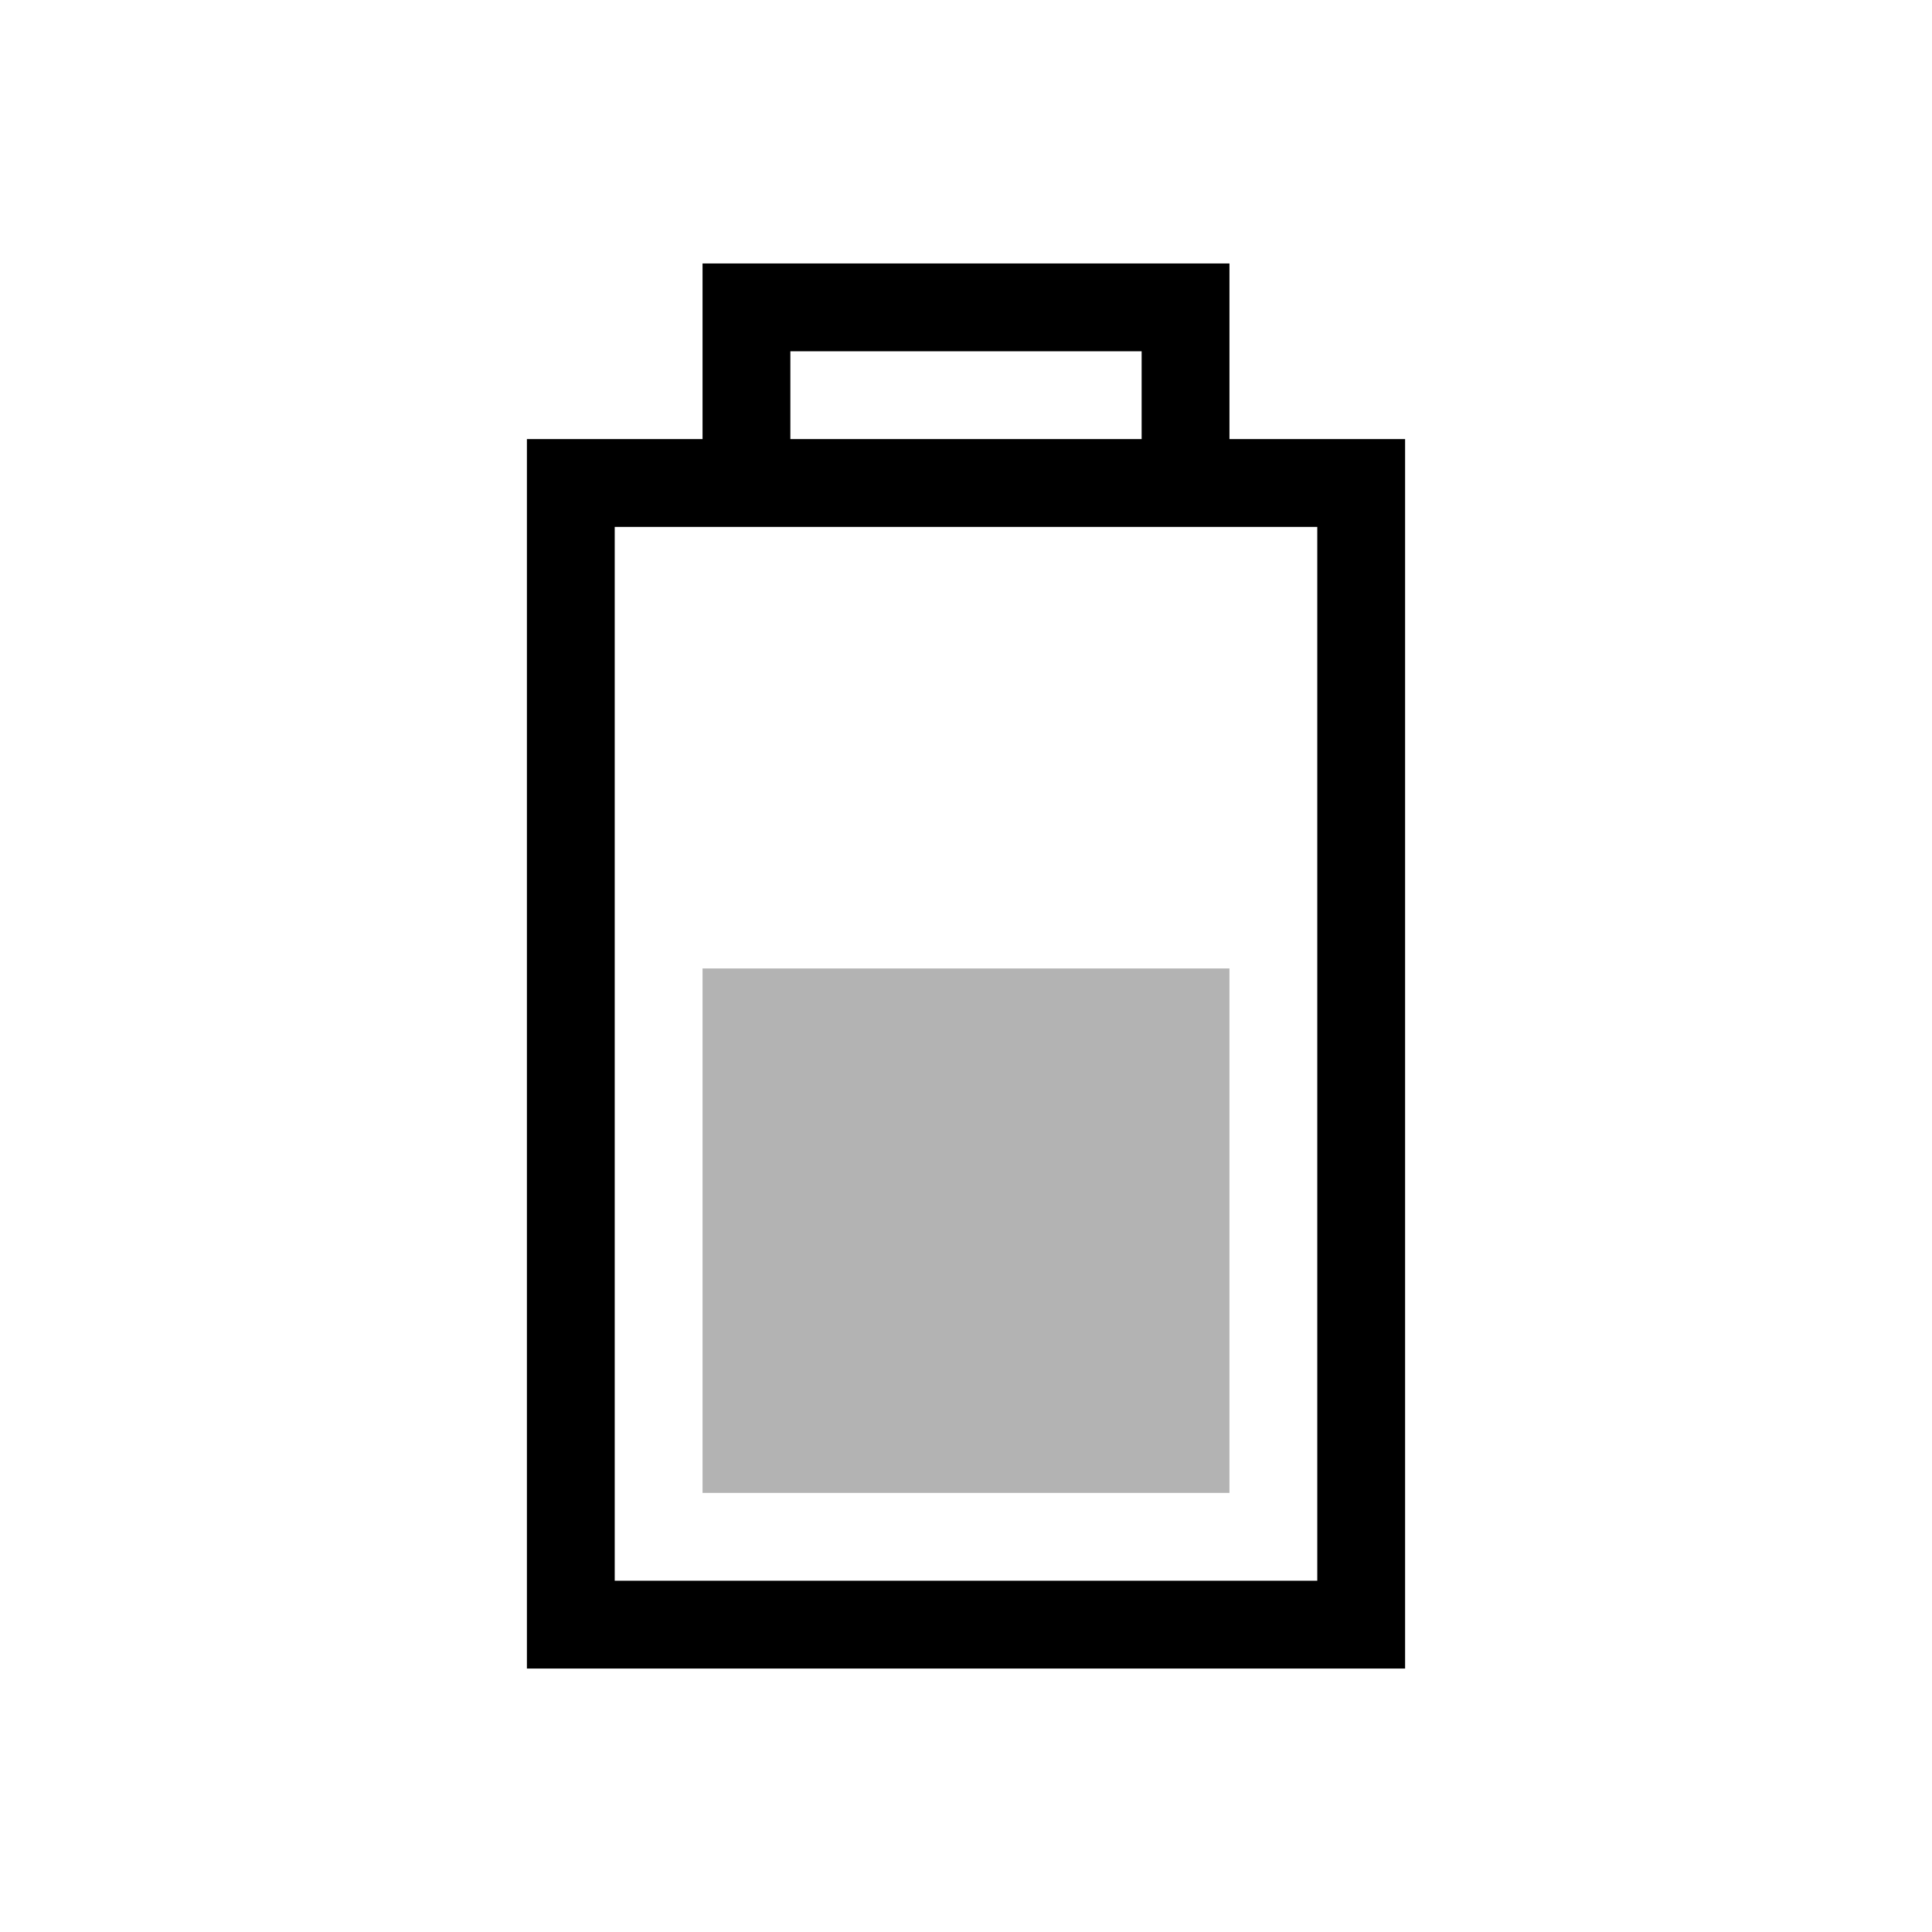
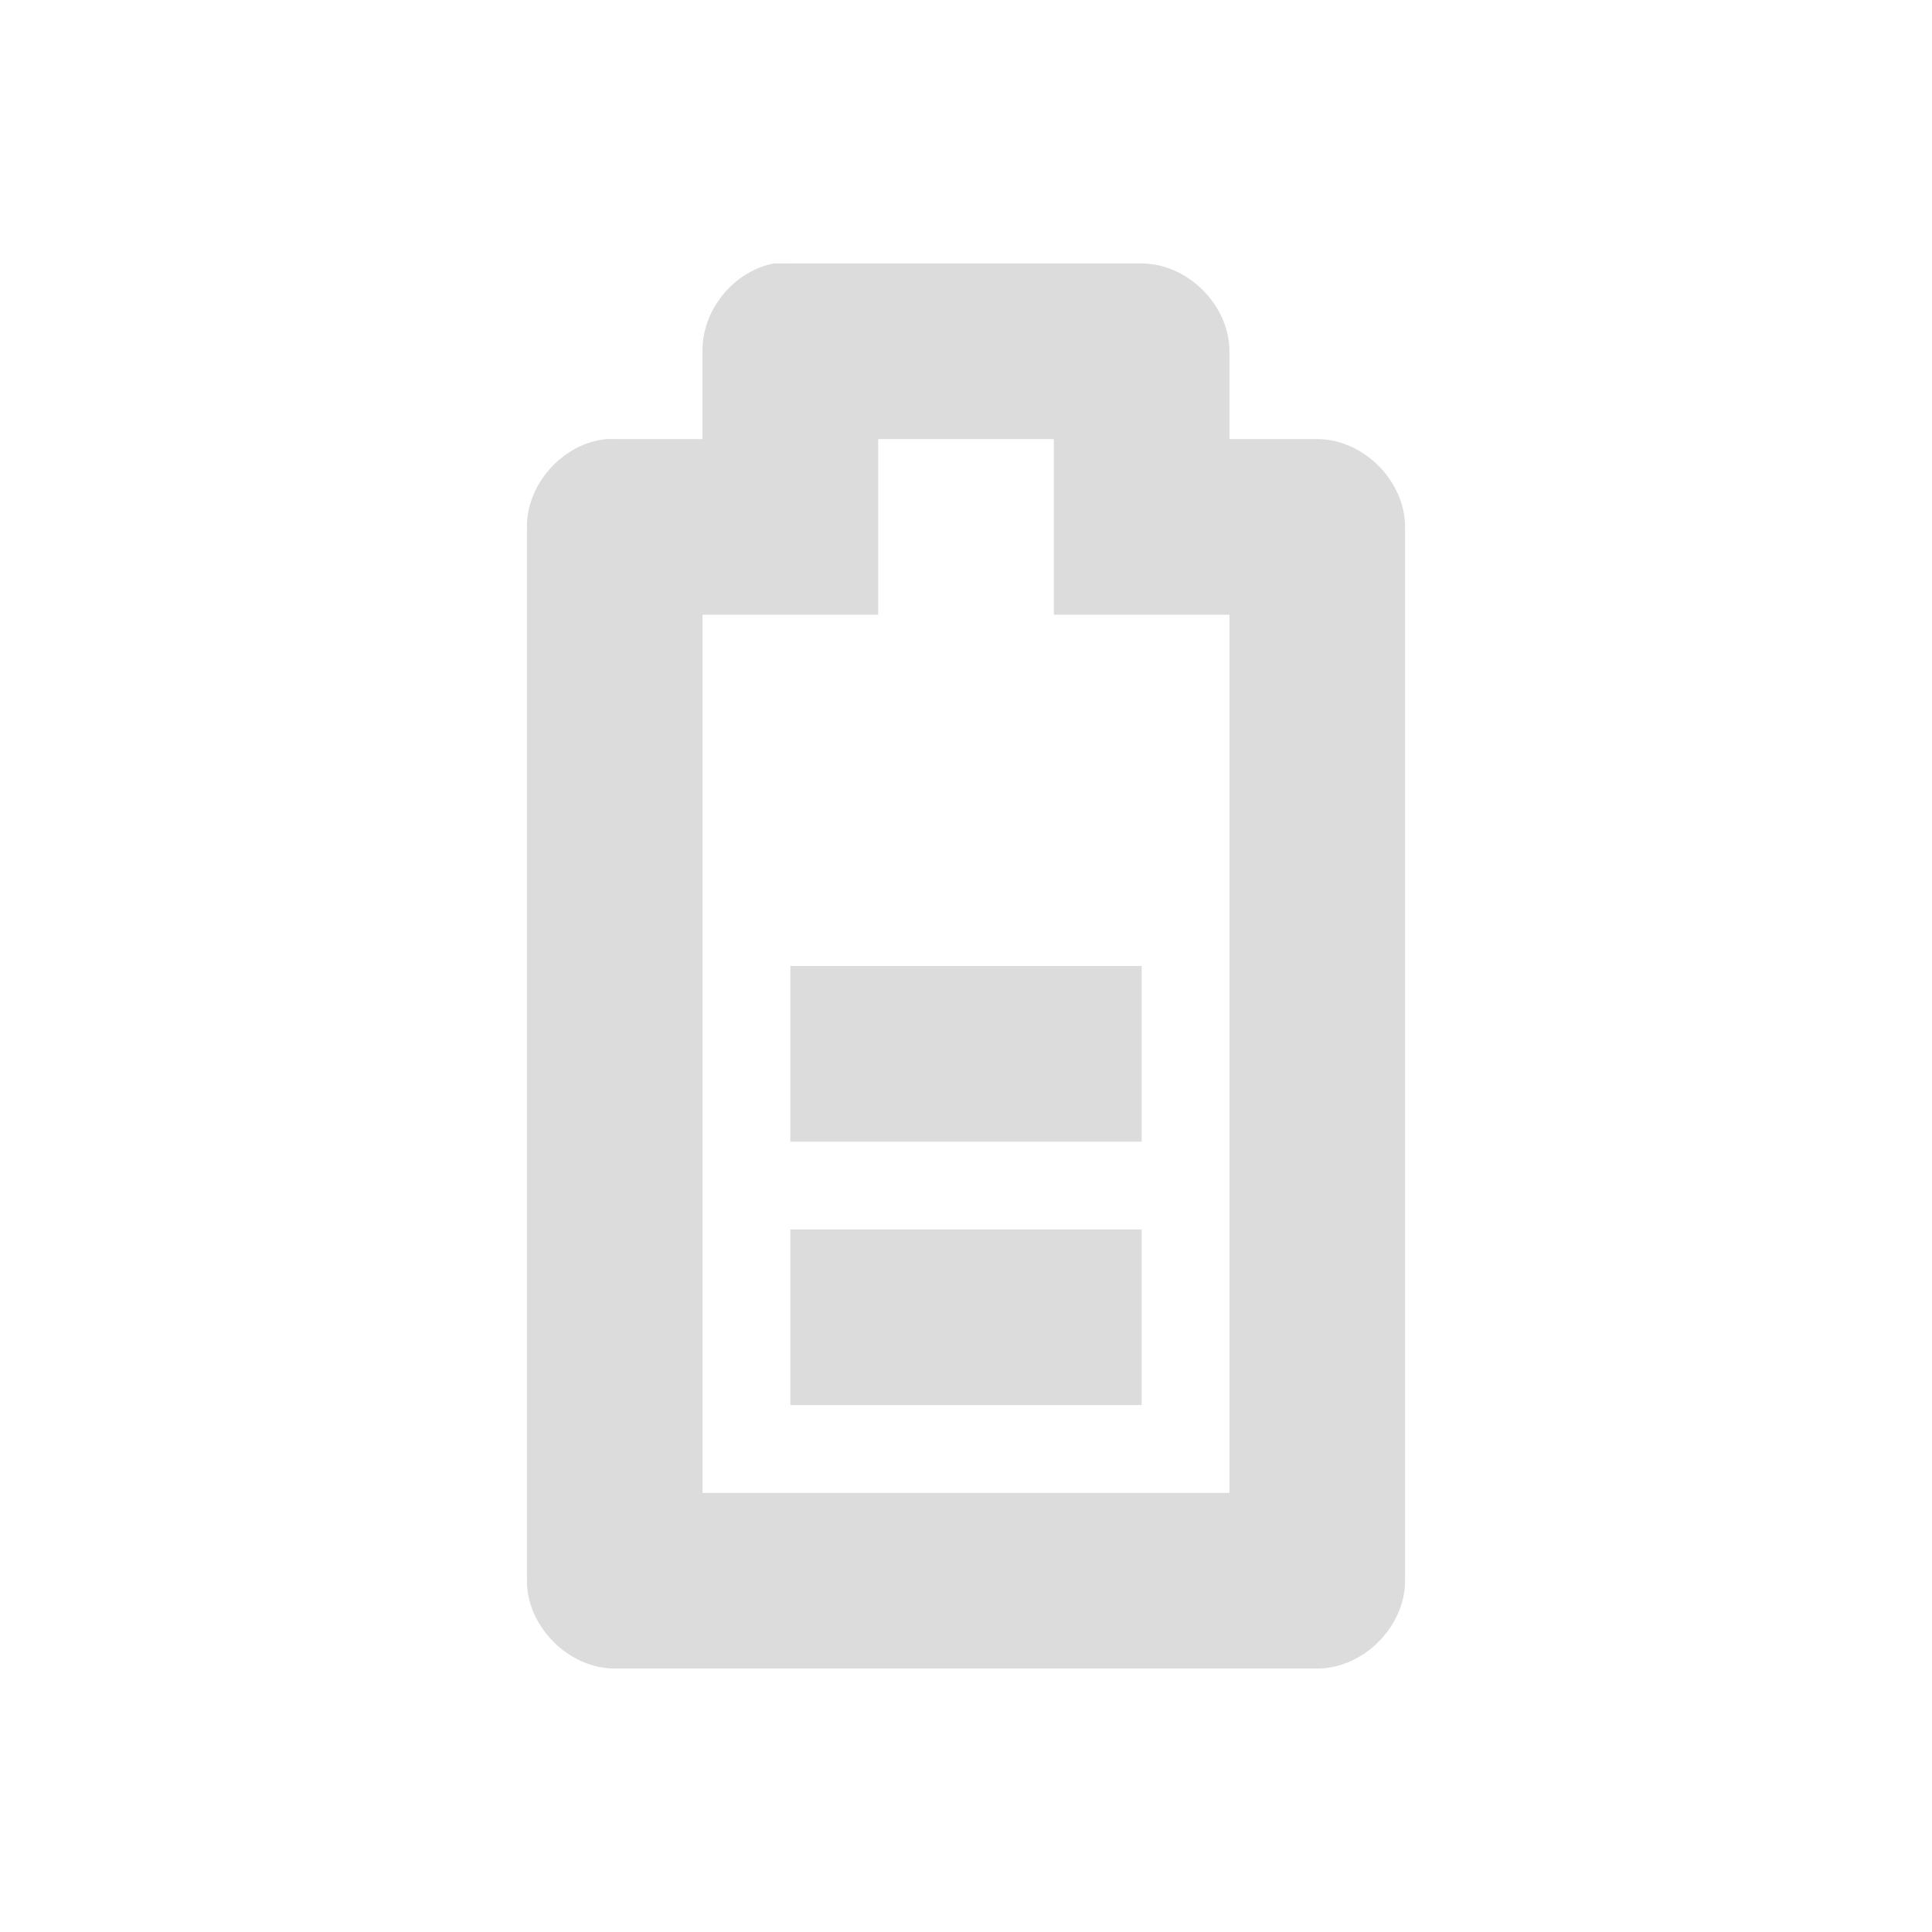
<svg xmlns="http://www.w3.org/2000/svg" id="svg3196" height="22" width="22" version="1.0">
  <defs id="defs8" />
-   <path style="font-size:medium;font-style:normal;font-variant:normal;font-weight:normal;font-stretch:normal;text-indent:0;text-align:start;text-decoration:none;line-height:normal;letter-spacing:normal;word-spacing:normal;text-transform:none;direction:ltr;block-progression:tb;writing-mode:lr-tb;text-anchor:start;baseline-shift:baseline;opacity:1.0;color:#000000;fill:#f9f9f9#f9f9f9#cdcdcd#000000;fill-opacity:1;stroke:none;stroke-width:1;marker:none;visibility:visible;display:inline;overflow:visible;enable-background:accumulate;font-family:Sans;-inkscape-font-specification:Sans" d="M 8,3 8,5 6.5,5 6,5 l 0,0.5 0,13 0,0.5 0.5,0 9,0 0.5,0 0,-0.5 0,-13 L 16,5 15.5,5 14,5 14,3 12.5,3 9.5,3 8,3 z M 9,4 13,4 13,5 9,5 9,4 z M 7,6 15,6 15,18 7,18 7,6 z" id="rect2388" />
-   <path style="opacity:0.3;fill:#f9f9f9#f9f9f9#cdcdcd#000000;fill-opacity:1" d="m 8,17 0,-5.972 6,0 L 14,17 z" id="rect3162" />
+   <g transform="translate(-154,-164)" id="g14069">
+     <path id="rect14006-5" d="m 162.812,167 c -0.458,0.087 -0.821,0.533 -0.812,1 l 0,1 -1,0 c -0.031,-0.001 -0.062,-0.001 -0.094,0 -0.492,0.046 -0.908,0.506 -0.906,1 l 0,12 c 5e-5,0.524 0.476,1 1,1 l 8,0 c 0.524,-5e-5 1,-0.476 1,-1 l 0,-12 c -5e-5,-0.524 -0.476,-1 -1,-1 l -1,0 0,-1 c -5e-5,-0.524 -0.476,-1 -1,-1 l -4,0 c -0.031,-0.001 -0.062,-0.001 -0.094,0 -0.031,-0.001 -0.062,-0.001 -0.094,0 z m -0.812,4 2,0 0,-2 2,0 0,2 2,0 0,10 -6,0 z" style="font-size:medium;font-style:normal;font-variant:normal;font-weight:normal;font-stretch:normal;text-indent:0;text-align:start;text-decoration:none;line-height:normal;letter-spacing:normal;word-spacing:normal;text-transform:none;direction:ltr;block-progression:tb;writing-mode:lr-tb;text-anchor:start;baseline-shift:baseline;color:#000000;fill:#dcdcdc;fill-opacity:1;fill-rule:nonzero;stroke:none;stroke-width:2;marker:none;visibility:visible;display:inline;overflow:visible;enable-background:accumulate;font-family:Sans;-inkscape-font-specification:Sans" />
+     <path id="path14019-5" d="m 163,180 0,-2 4,0 0,2 z" style="fill:#dcdcdc;fill-opacity:1;stroke:none" />
+     <path id="path14019-5-7" d="m 163,177 0,-2 4,0 0,2 z" style="fill:#dcdcdc;fill-opacity:1;stroke:none" />
+   </g>
</svg>
